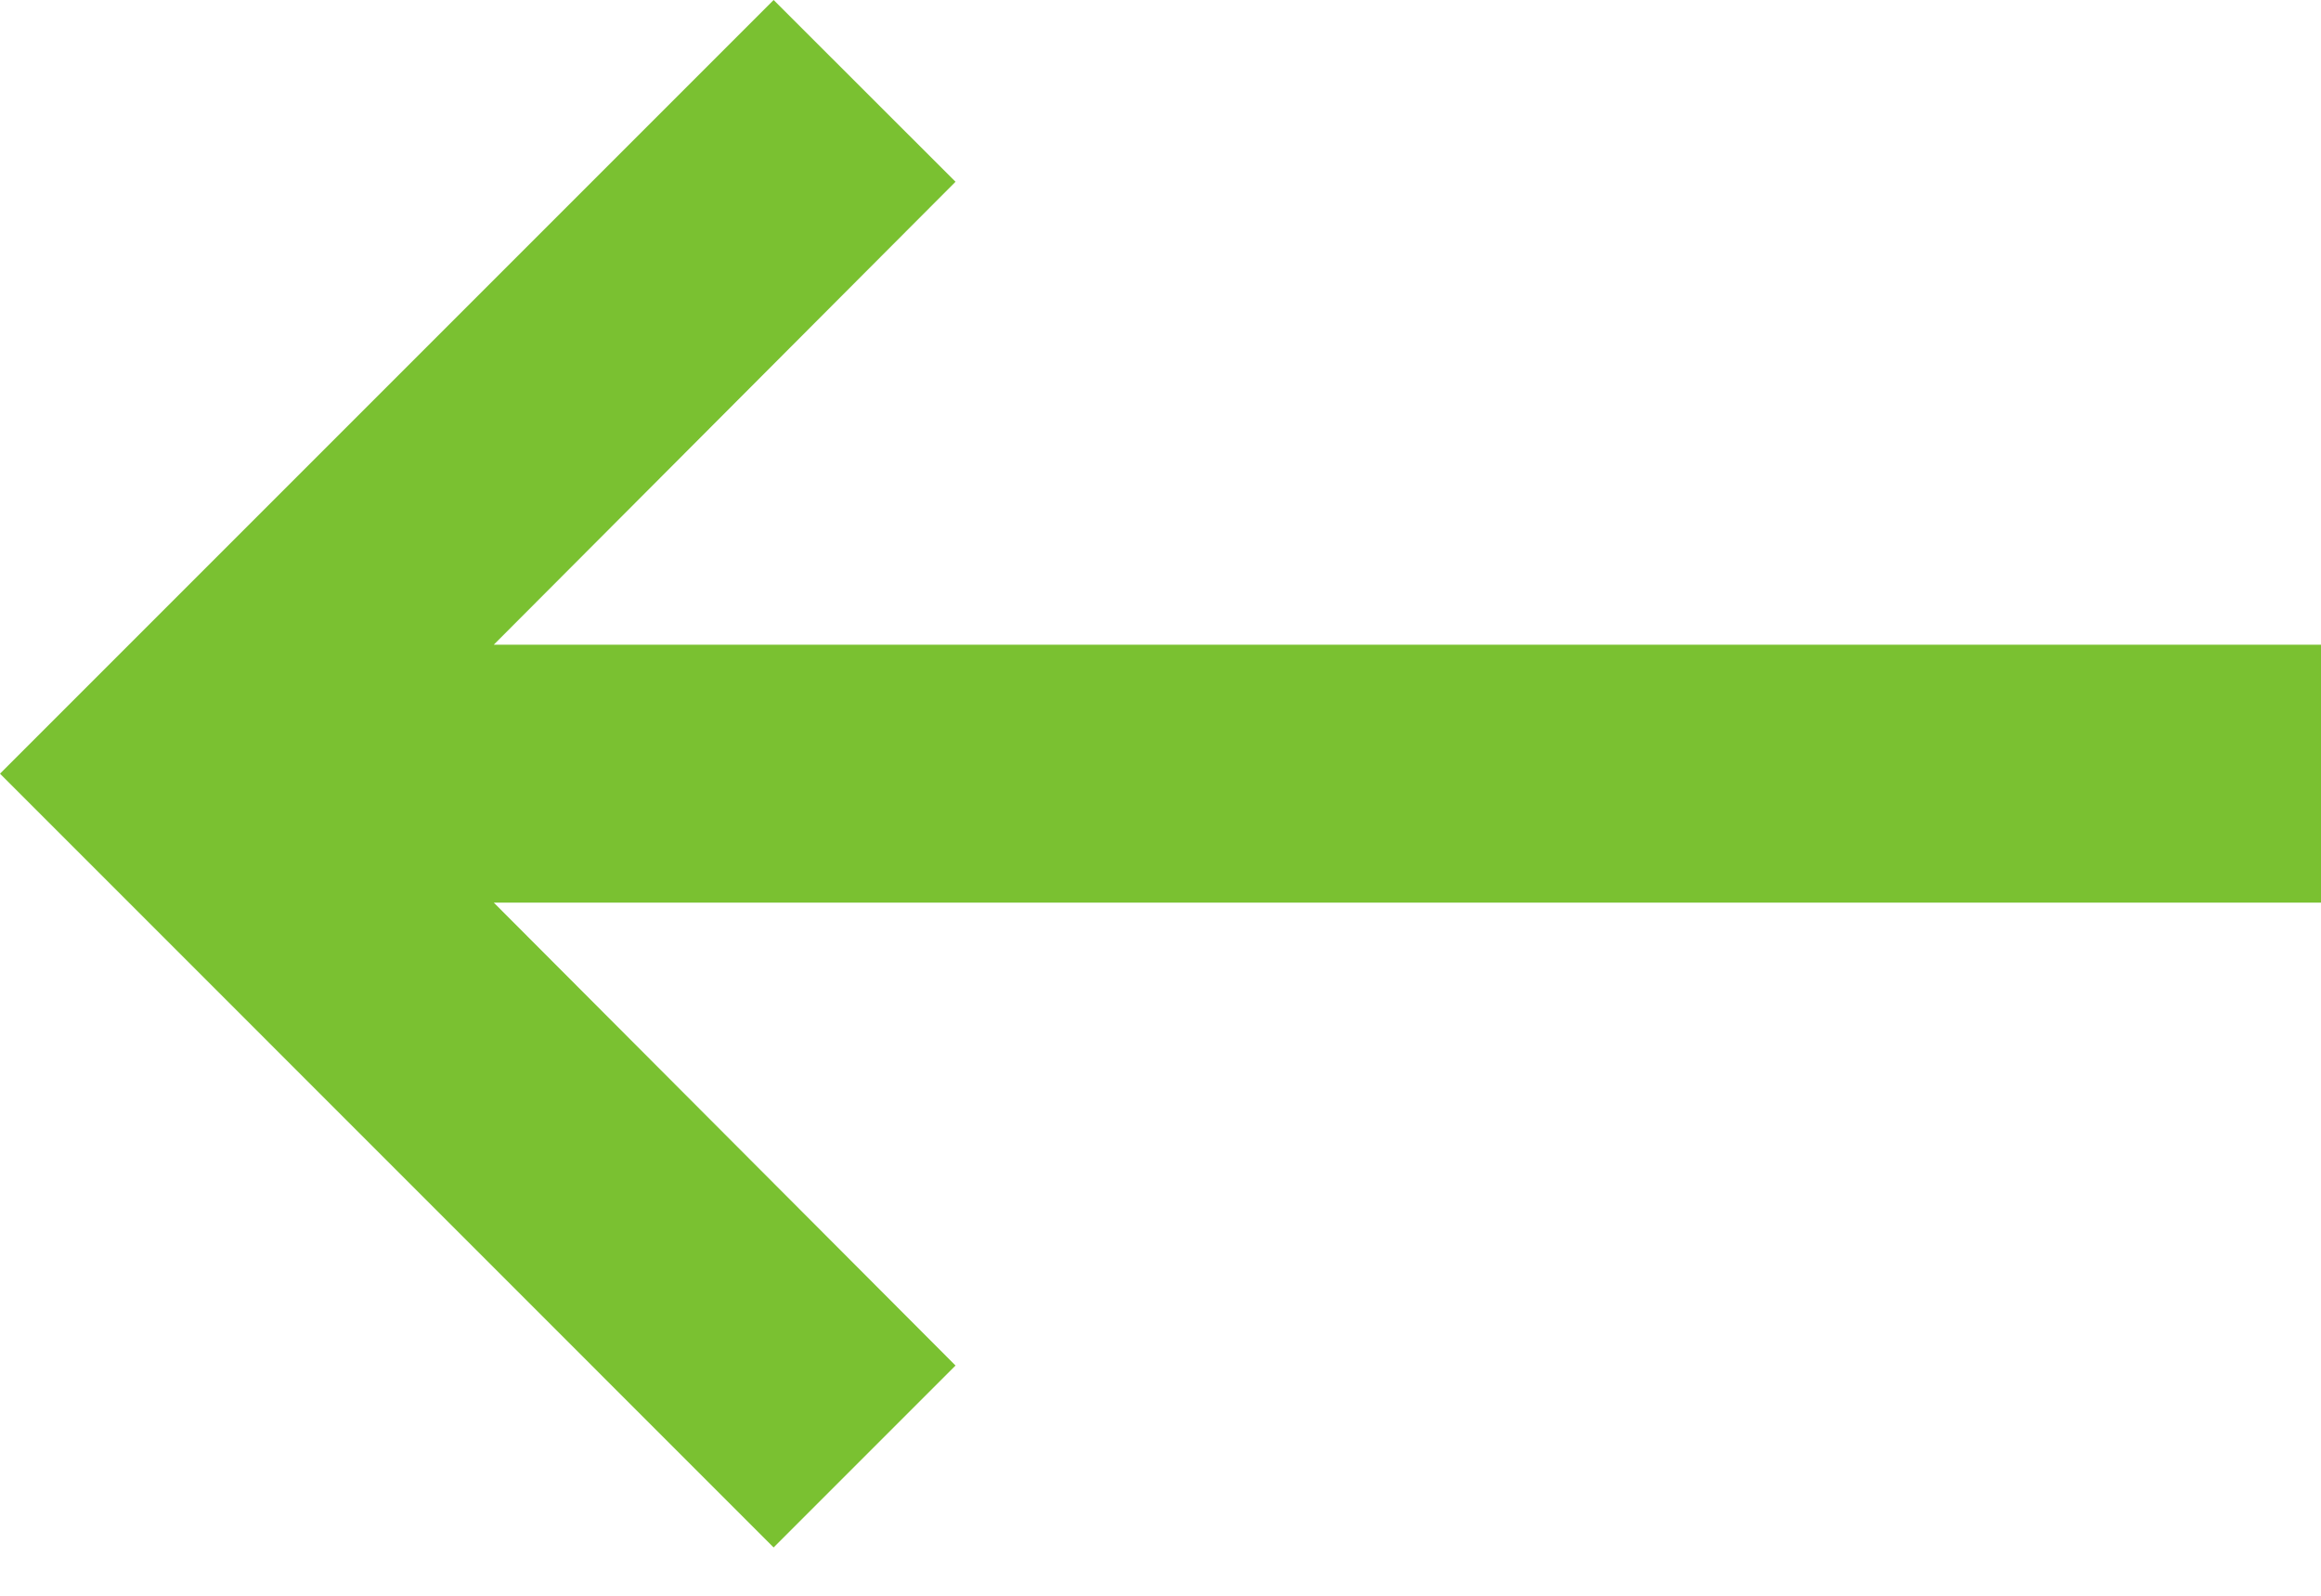
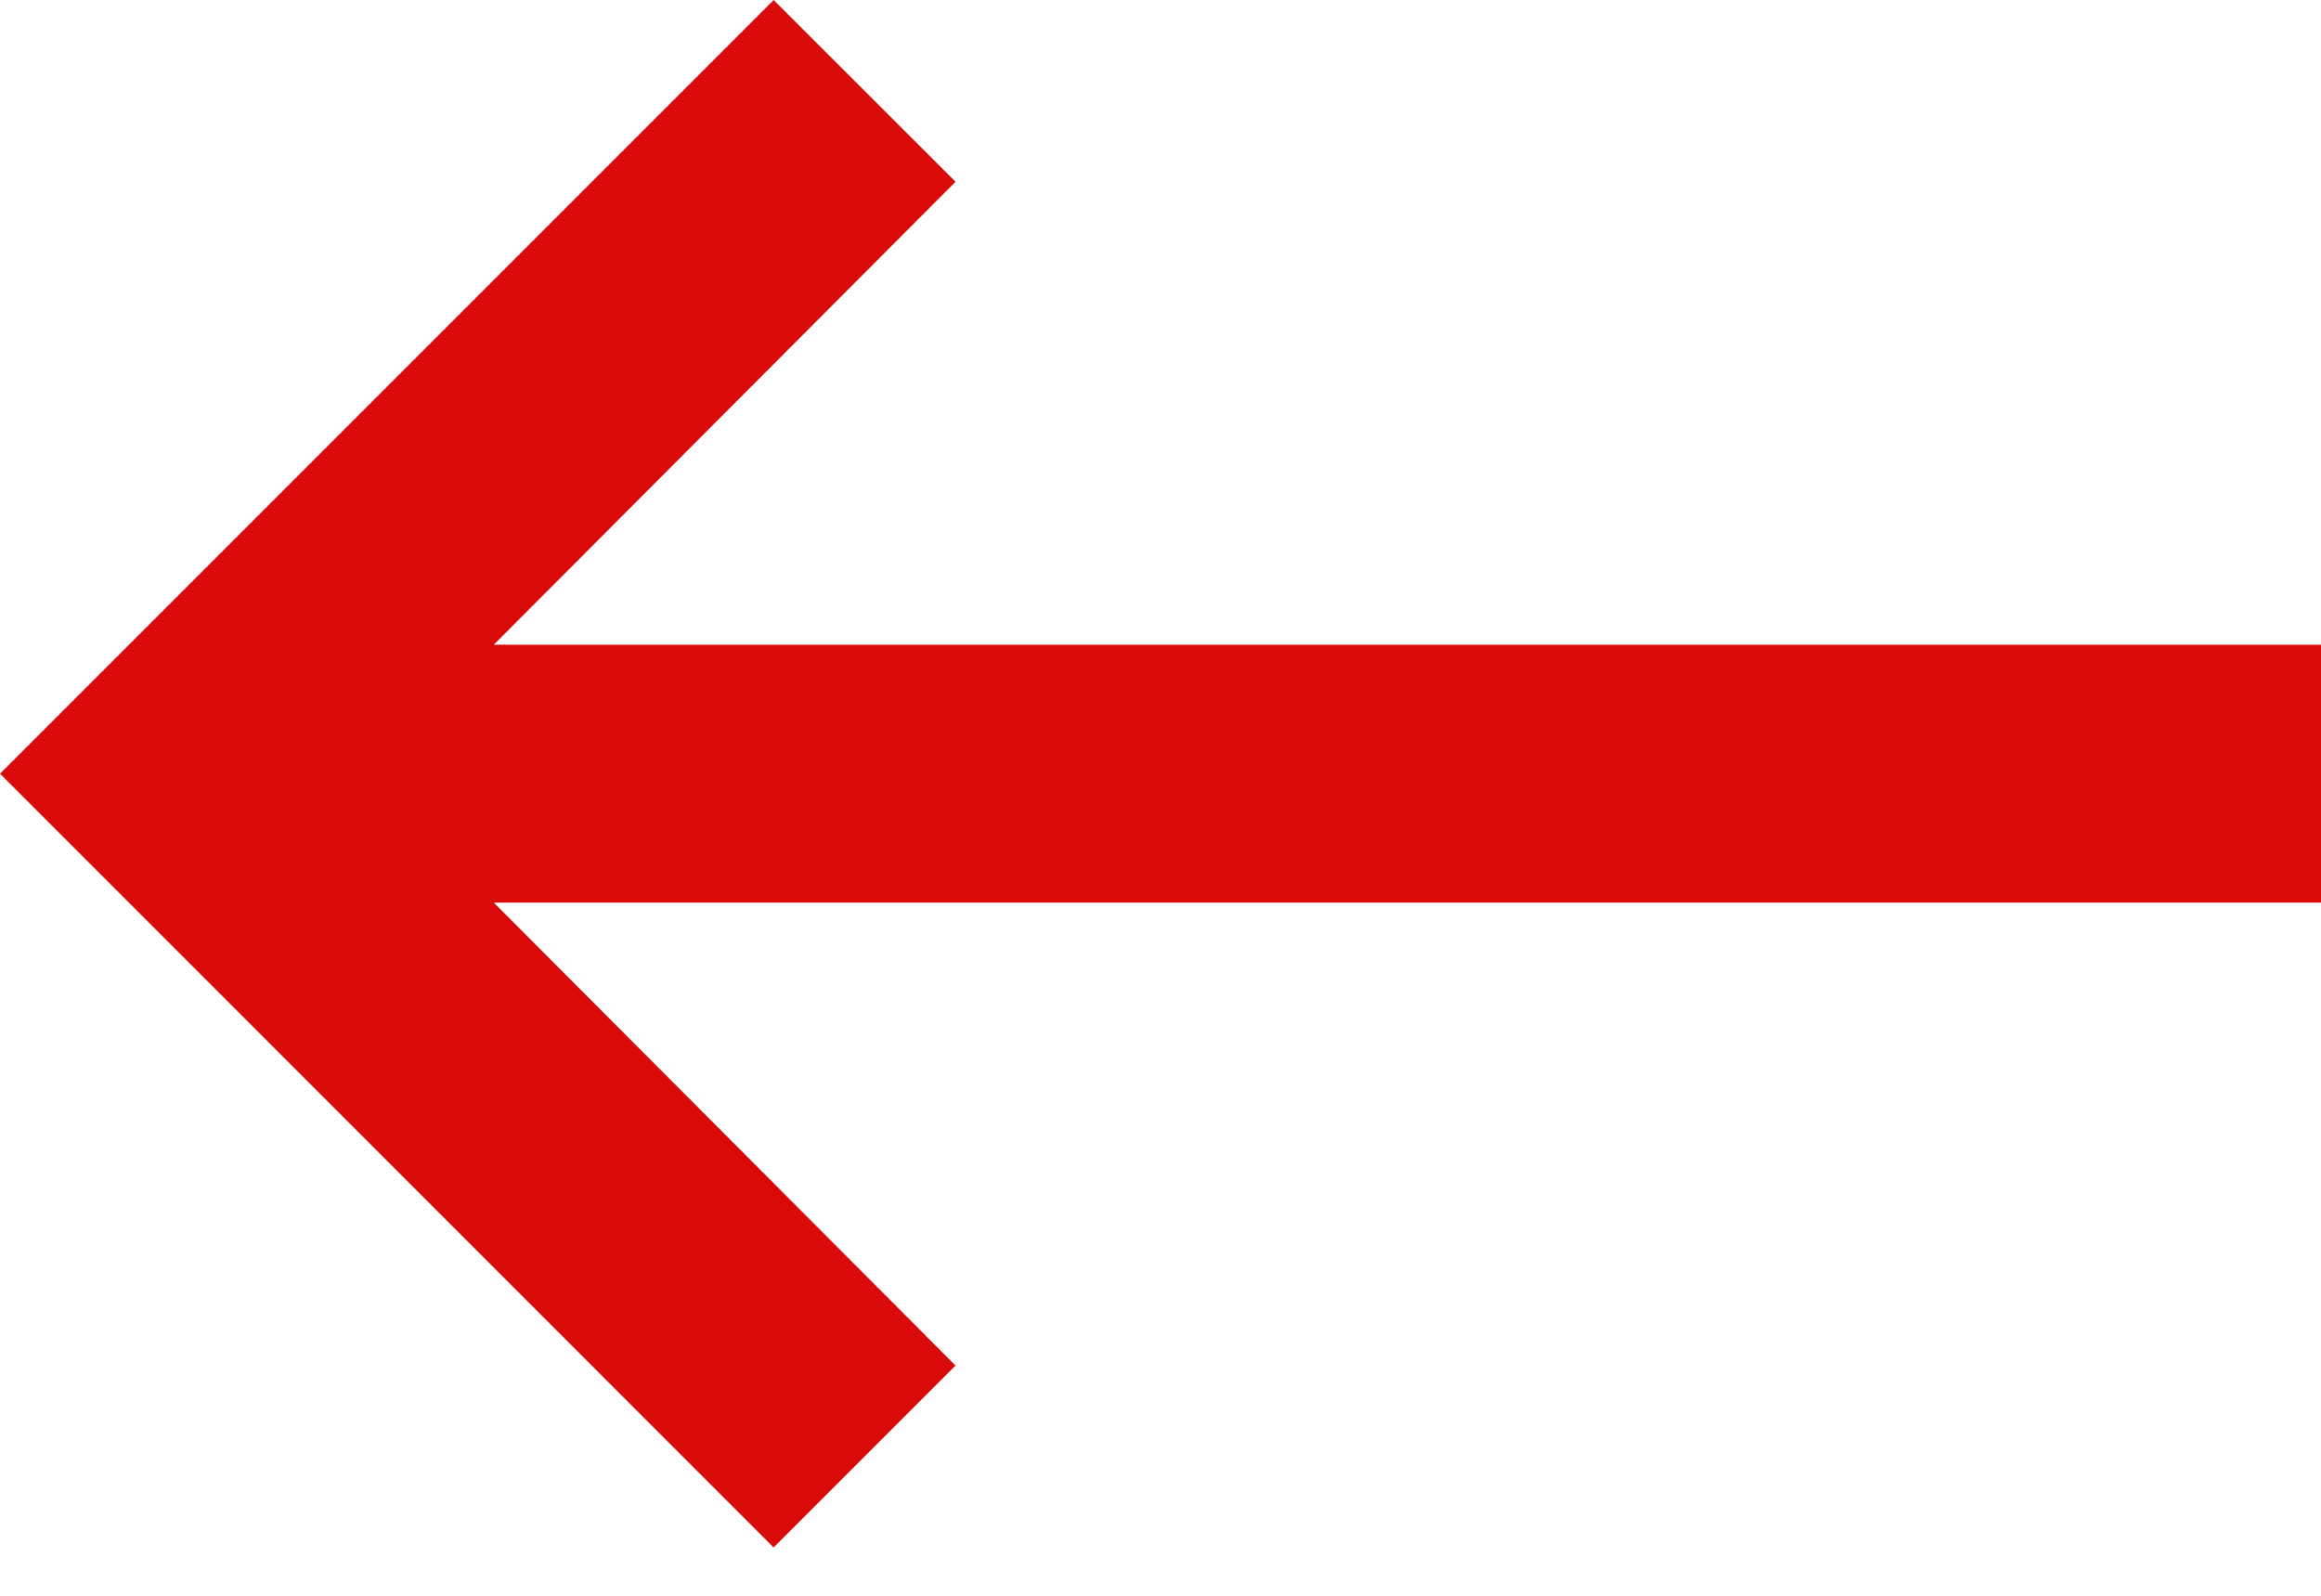
<svg xmlns="http://www.w3.org/2000/svg" width="16" height="11" viewBox="0 0 16 11" fill="none">
-   <path fill-rule="evenodd" clip-rule="evenodd" d="M16 4.444H3.404L6.587 1.253L5.333 0L0 5.333L5.333 10.667L6.587 9.413L3.404 6.222H16V4.444Z" fill="#7AC131" />
+   <path fill-rule="evenodd" clip-rule="evenodd" d="M16 4.444H3.404L6.587 1.253L5.333 0L0 5.333L5.333 10.667L6.587 9.413L3.404 6.222H16V4.444Z" fill="#DA0A0A" />
</svg>
